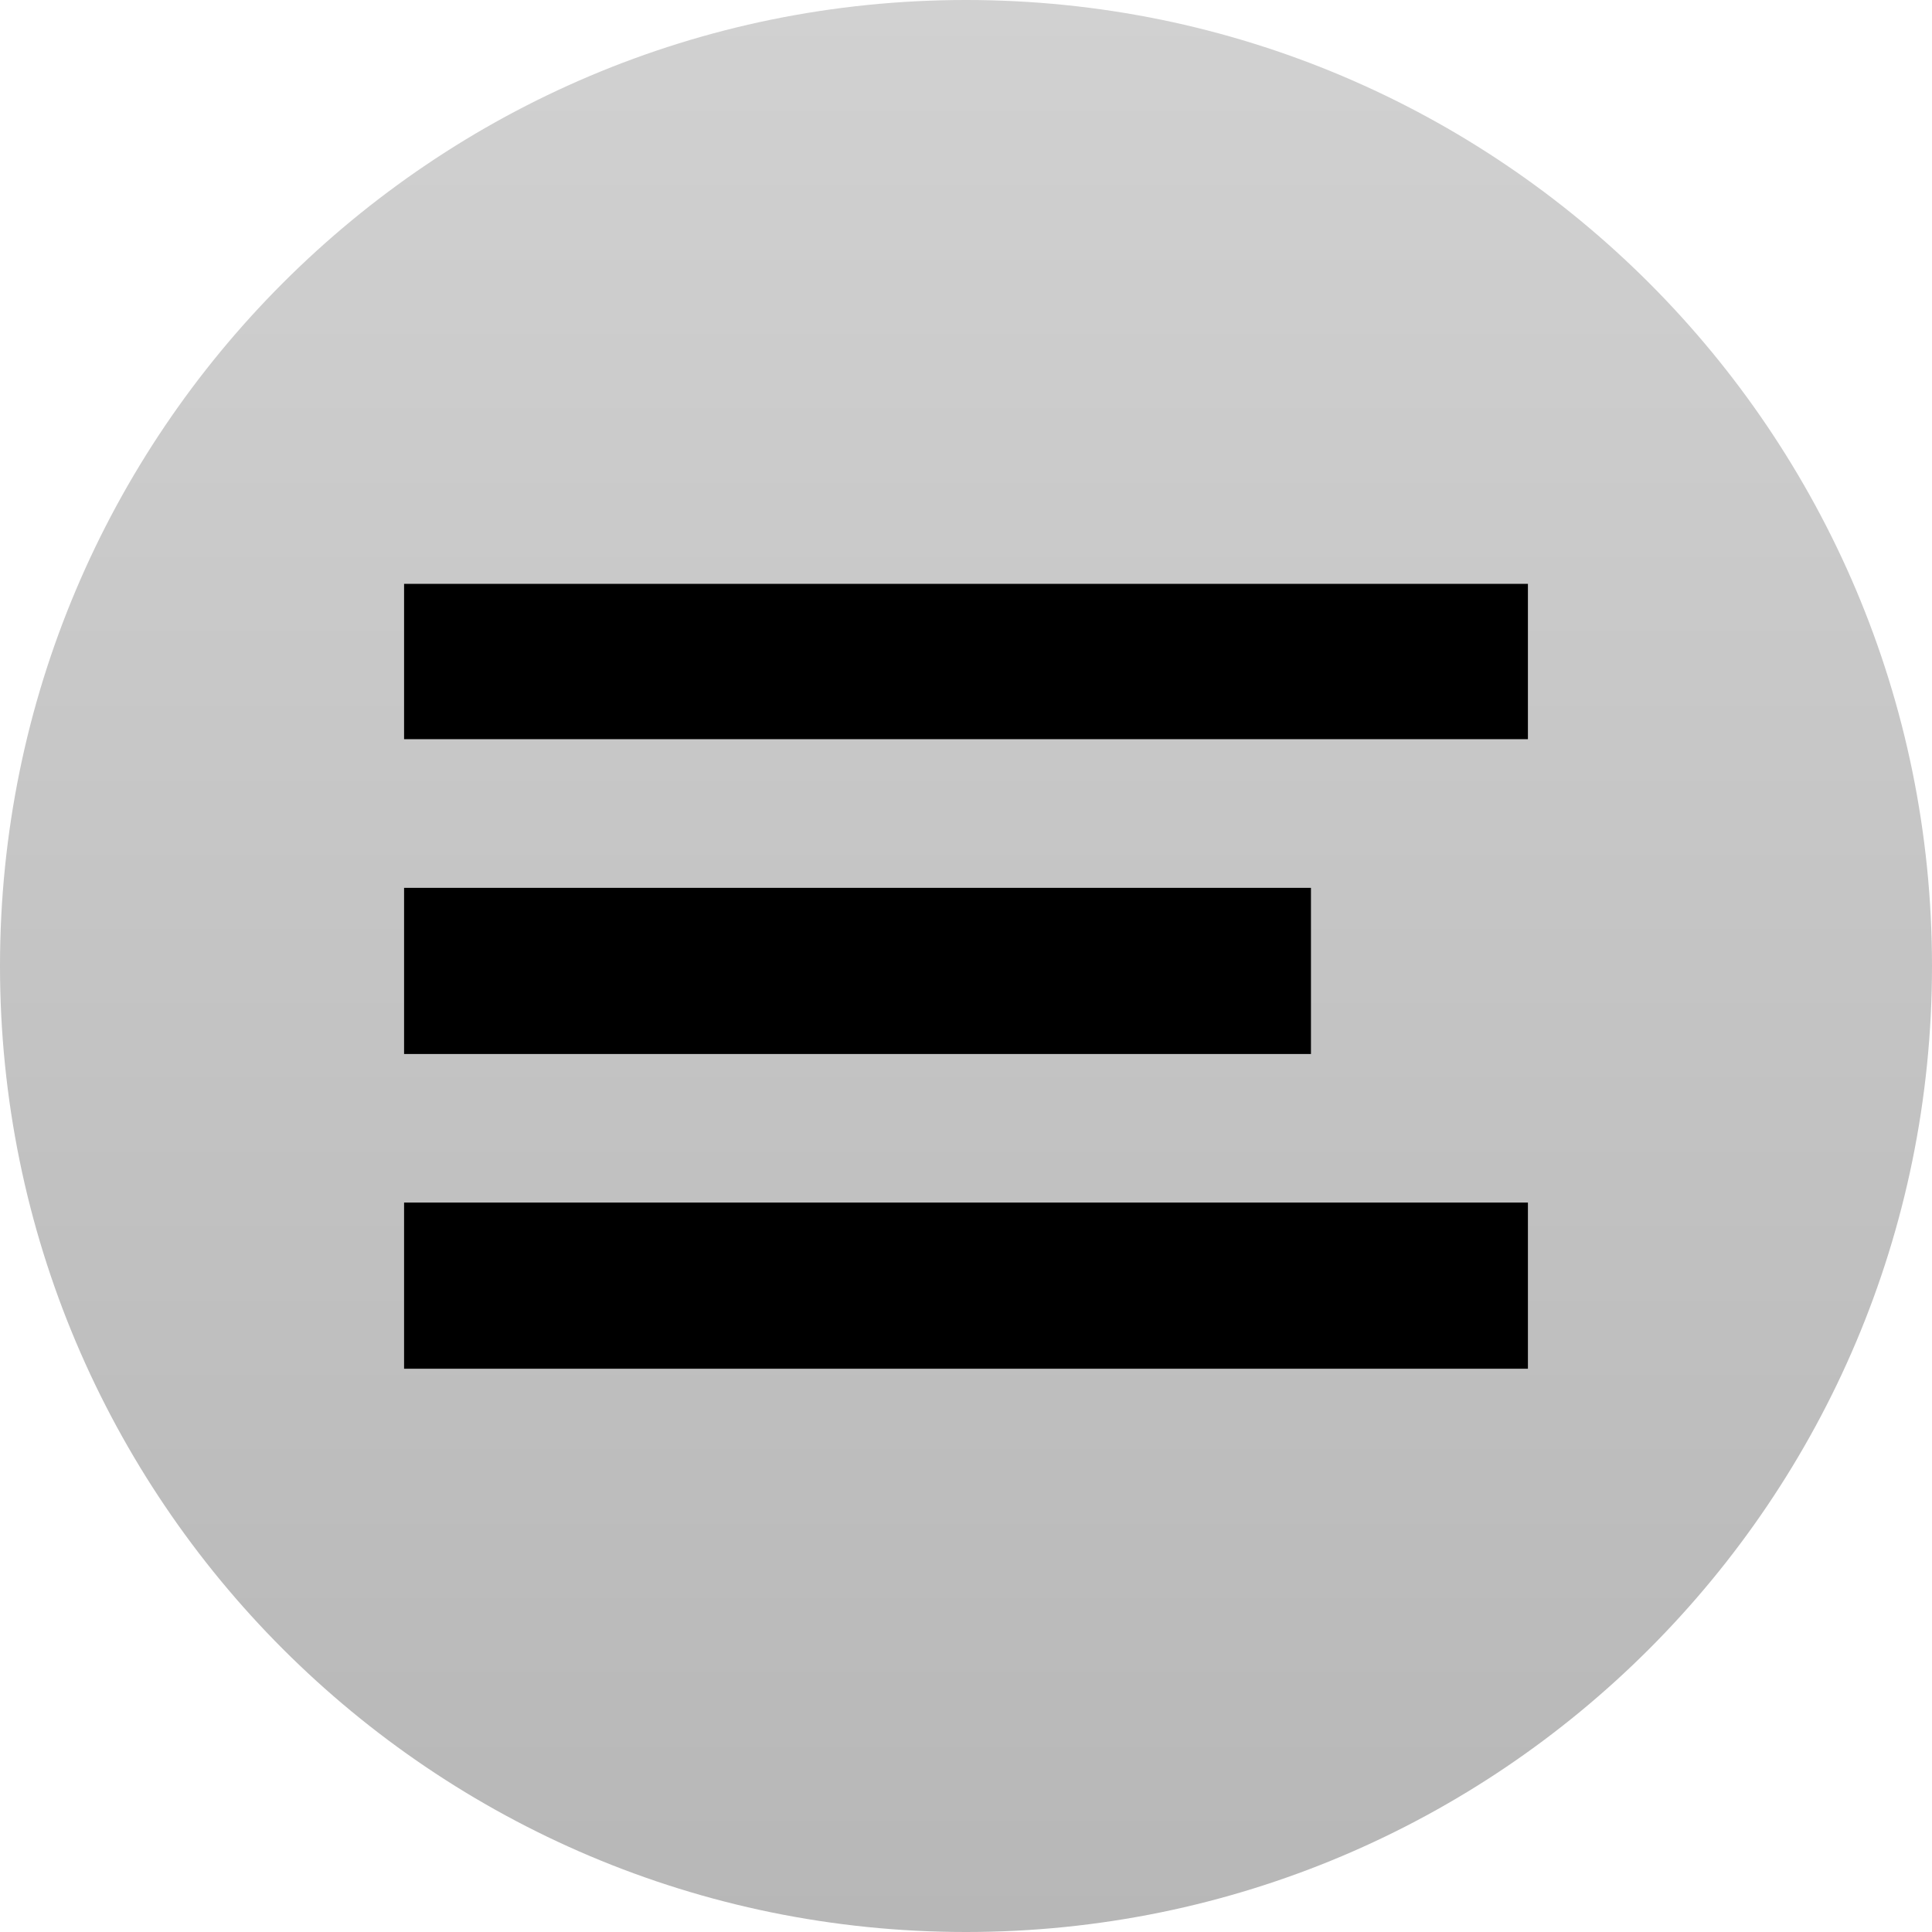
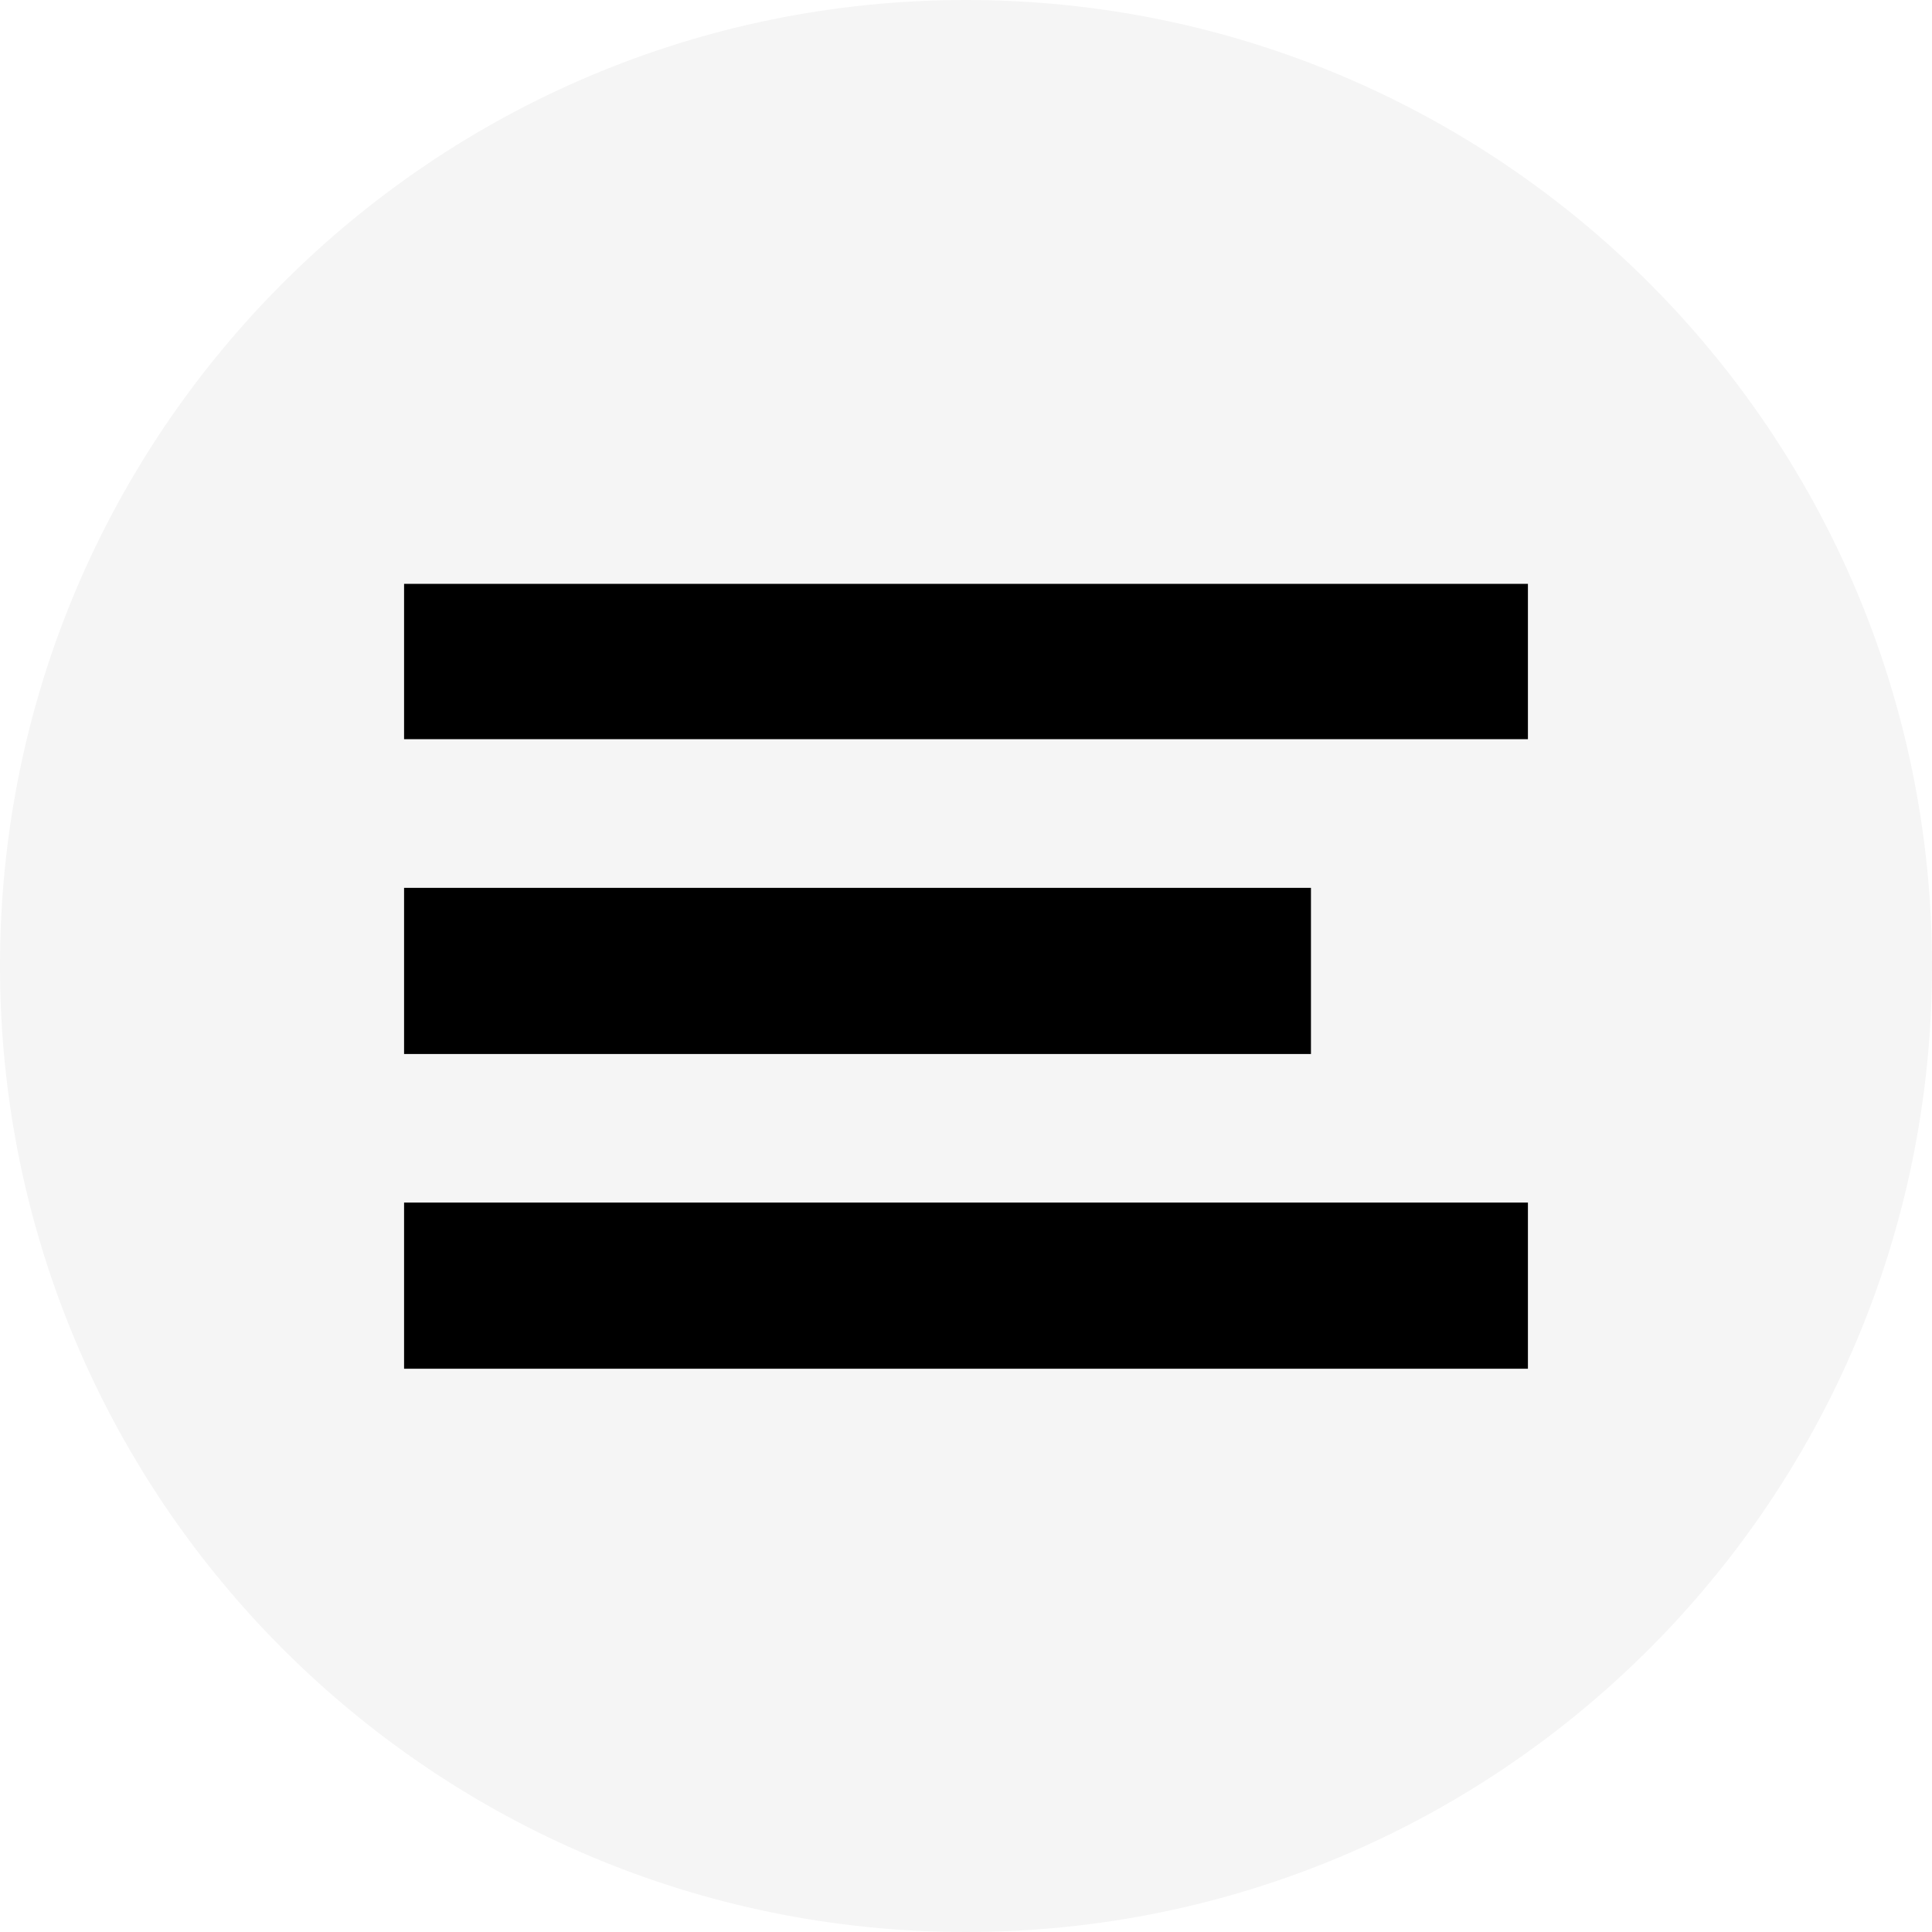
<svg xmlns="http://www.w3.org/2000/svg" version="1.1" id="Layer_1" x="0px" y="0px" width="20px" height="20px" viewBox="0 0 20 20" enable-background="new 0 0 20 20" xml:space="preserve">
-   <linearGradient id="SVGID_1_" gradientUnits="userSpaceOnUse" x1="10" y1="0" x2="10" y2="20">
-     <stop offset="0" style="stop-color:#D1D1D1" />
-     <stop offset="1" style="stop-color:#B7B7B7" />
-   </linearGradient>
-   <path fill="url(#SVGID_1_)" d="M10,0C4.477,0,0,4.477,0,10s4.477,10,10,10s10-4.477,10-10S15.523,0,10,0z" />
+   <path fill="#F5F5F5" d="M10,0C4.477,0,0,4.477,0,10s4.477,10,10,10s10-4.477,10-10S15.523,0,10,0z" />
  <polygon points="14.357,7.652 15.817,7.652 15.817,6.044 4.183,6.044 4.183,7.079 4.183,7.652 " />
  <polygon points="4.183,9.191 4.183,10.337 4.183,10.911 13.571,10.911 13.571,10.337 13.571,9.191 " />
  <polygon points="14.357,14.169 15.817,14.169 15.817,12.449 14.357,12.449 4.183,12.449 4.183,14.169 " />
</svg>
